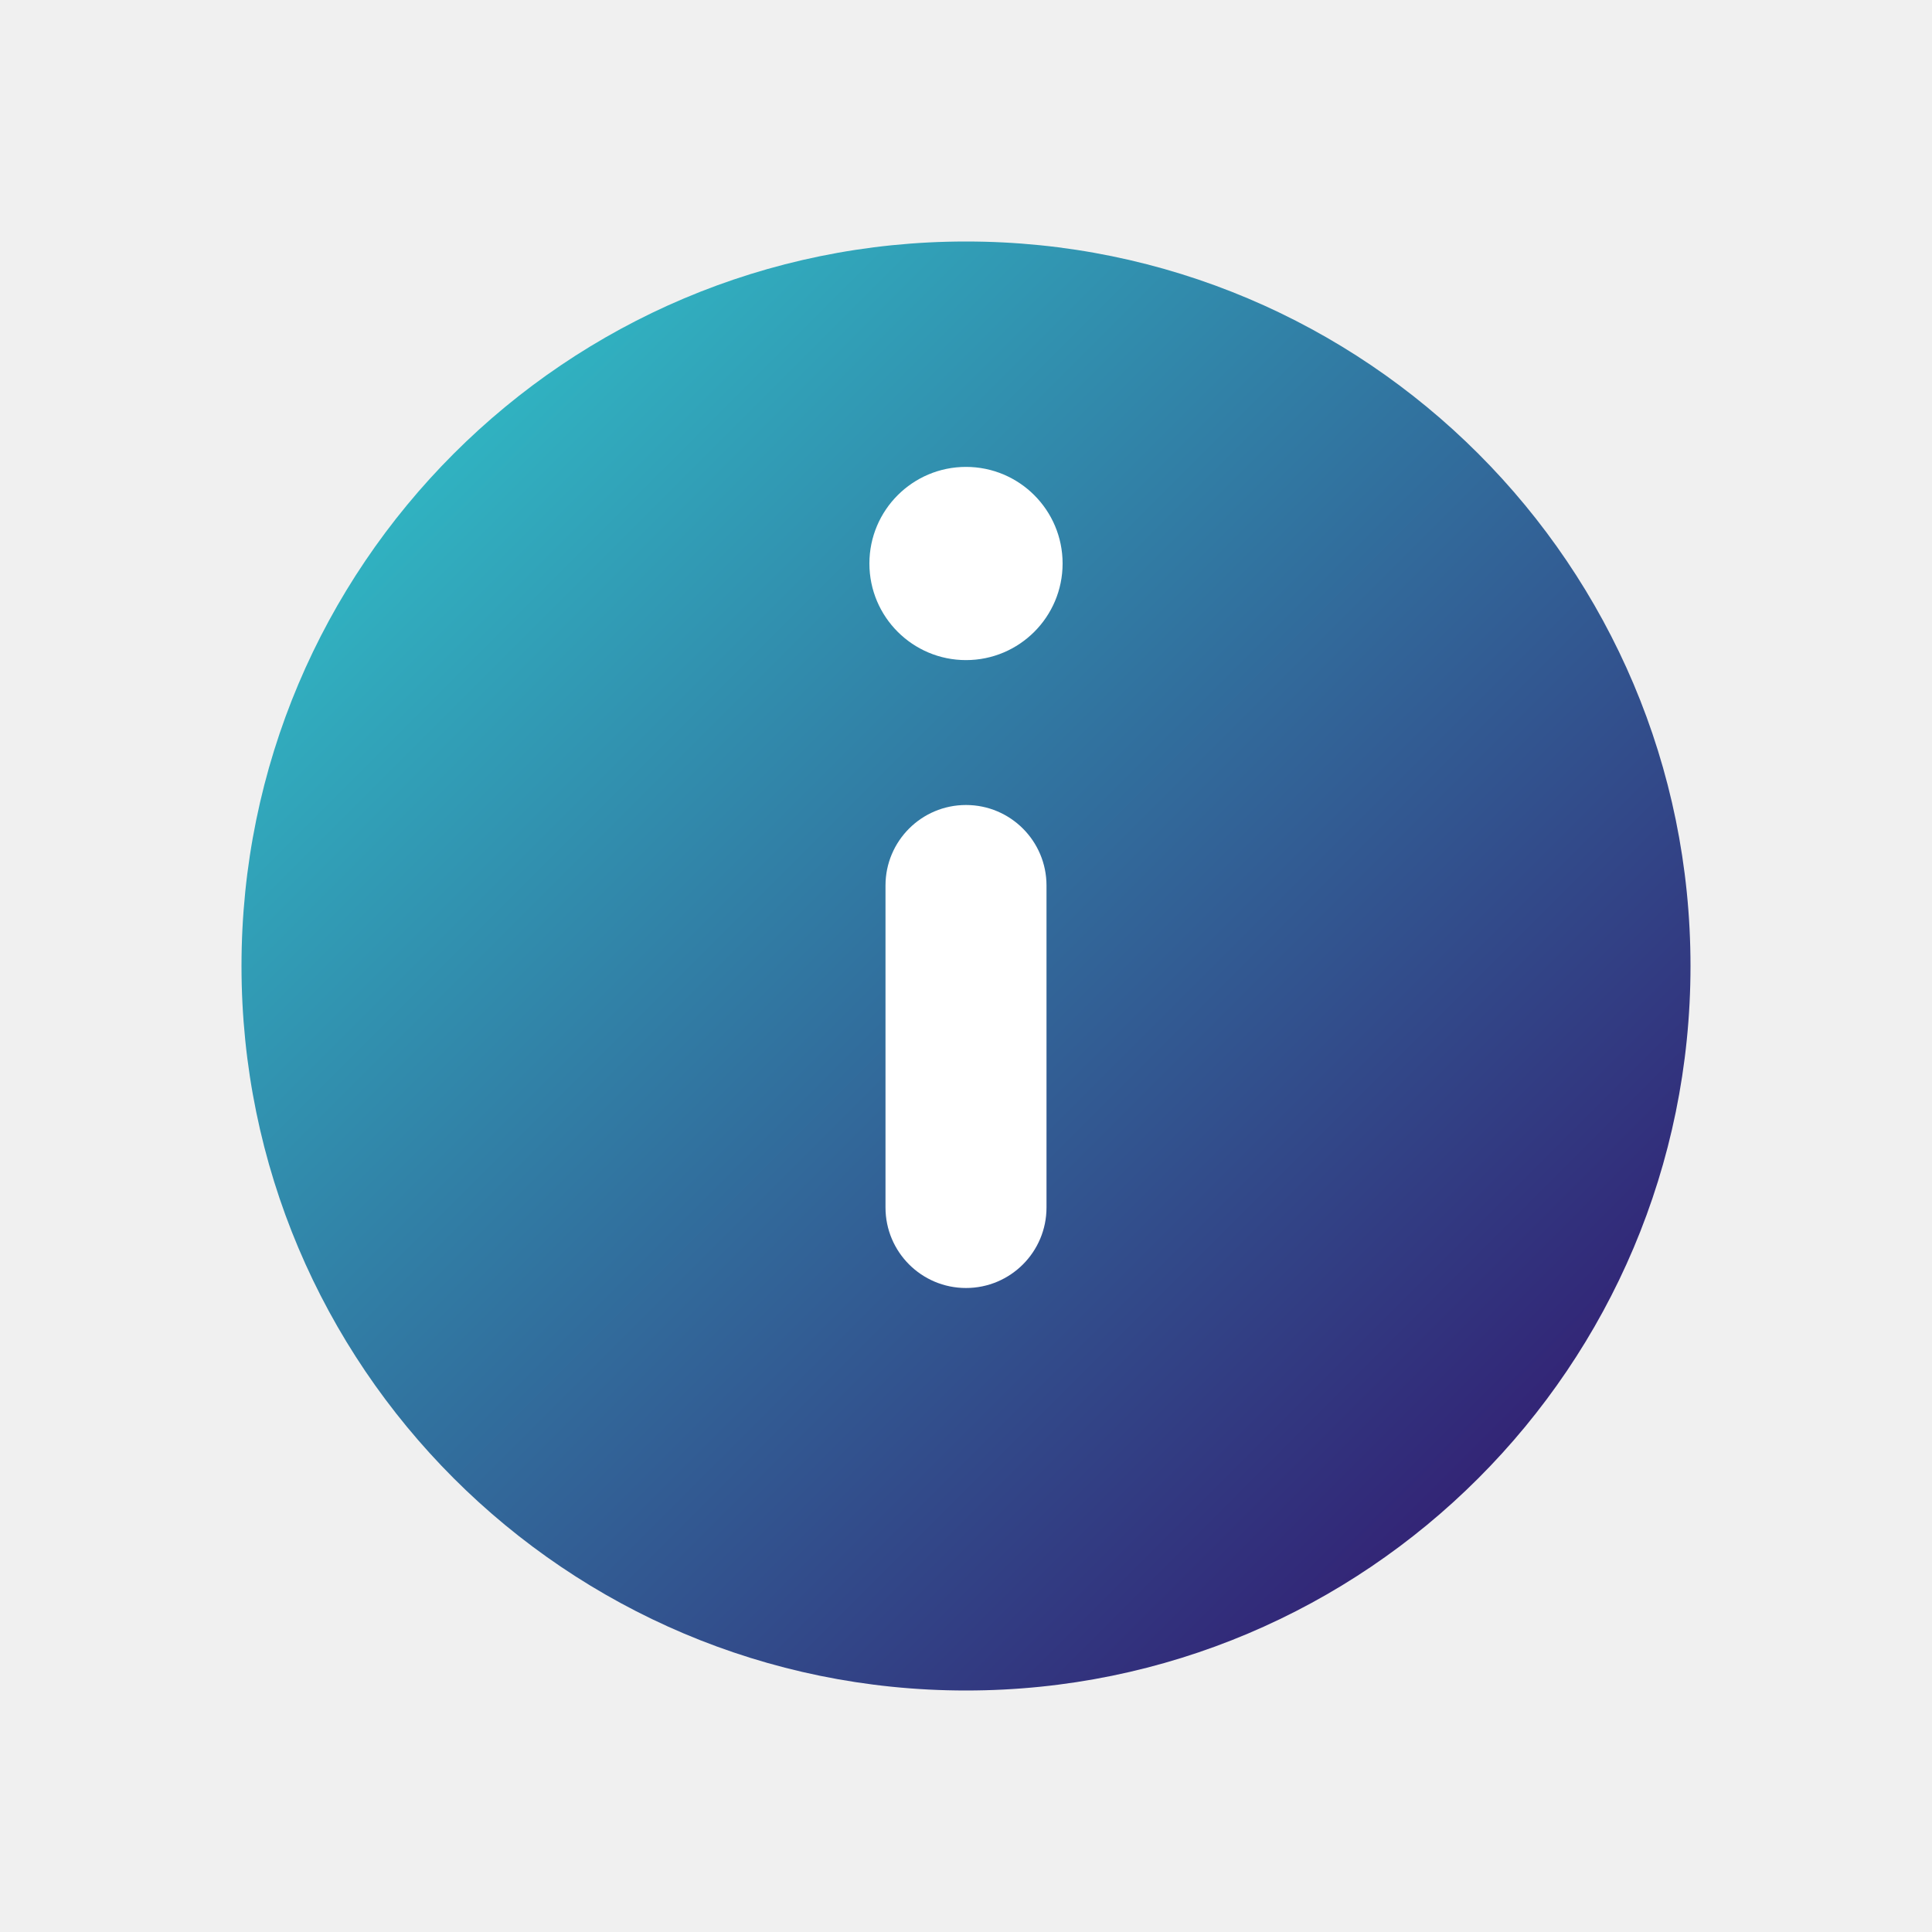
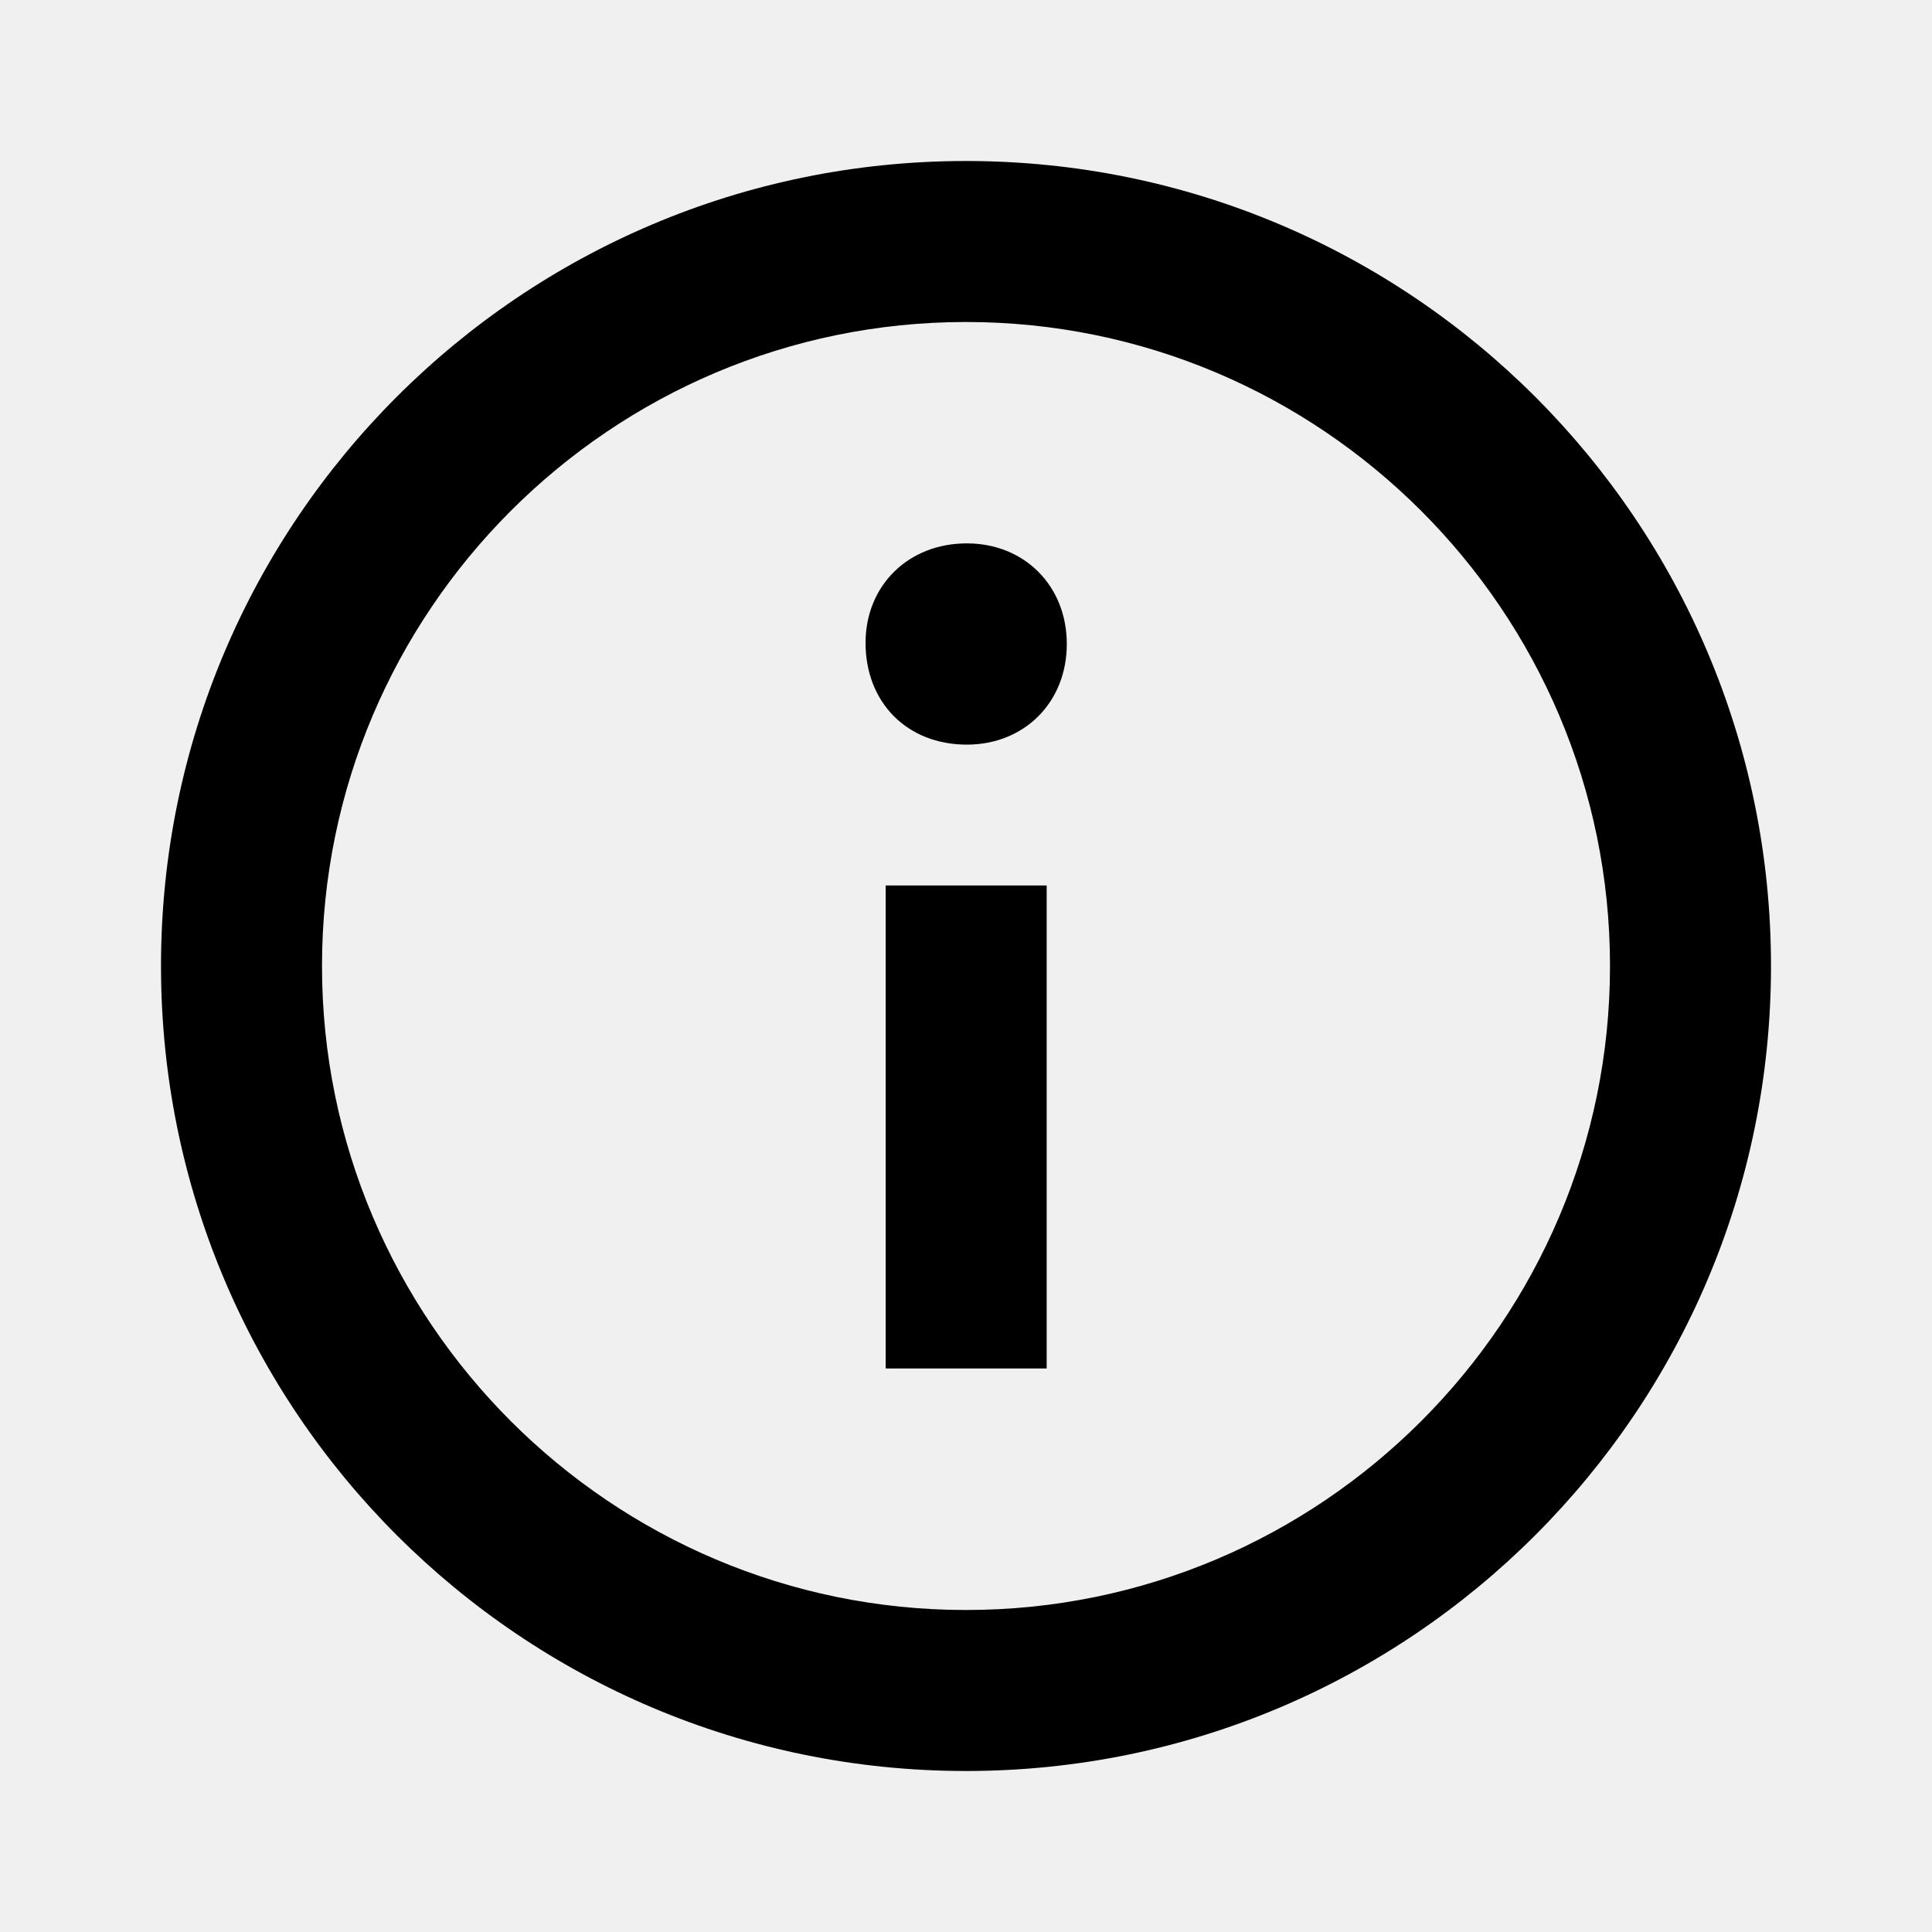
- <svg xmlns="http://www.w3.org/2000/svg" width="120" height="120" viewBox="0 0 120 120">
-   <defs>
-     <linearGradient id="g5" x1="0" y1="0" x2="1" y2="1">
-       <stop offset="0%" stop-color="#30cfd0" />
-       <stop offset="100%" stop-color="#330867" />
-     </linearGradient>
-   </defs>
-   <circle cx="60" cy="60" r="45" fill="url(#g5)" />
-   <rect x="55" y="50" width="10" height="30" rx="5" fill="white" />
-   <circle cx="60" cy="35" r="6" fill="white" />
+ <svg xmlns="http://www.w3.org/2000/svg" width="800px" height="800px" viewBox="0 0 512 512" version="1.1">
+   <g id="Page-1" stroke="none" stroke-width="1" fill="none" fill-rule="evenodd">
+     <g id="about-white" fill="#000000" transform="translate(42.66667, 42.66667)">
+       <path d="M213.333,3.55271368e-14 C95.513,3.55271368e-14 3.55271368e-14,95.512 3.55271368e-14,213.333 C3.55271368e-14,331.154 95.513,426.667 213.333,426.667 C331.155,426.667 426.667,331.154 426.667,213.333 C426.667,95.512 331.155,3.55271368e-14 213.333,3.55271368e-14 Z M213.333,384 C119.228,384 42.667,307.439 42.667,213.333 C42.667,119.228 119.228,42.667 213.333,42.667 C307.44,42.667 384,119.228 384,213.333 C384,307.439 307.44,384 213.333,384 Z M240.047,128 C240.047,143.468 228.785,154.667 213.55,154.667 C197.699,154.667 186.713,143.468 186.713,127.704 C186.713,112.554 197.996,101.333 213.55,101.333 C228.785,101.333 240.047,112.554 240.047,128 Z M192.047,192 L234.713,192 L234.713,320 L192.047,320 L192.047,192 Z" id="Shape">
+ 
+       </path>
+     </g>
+   </g>
</svg>
